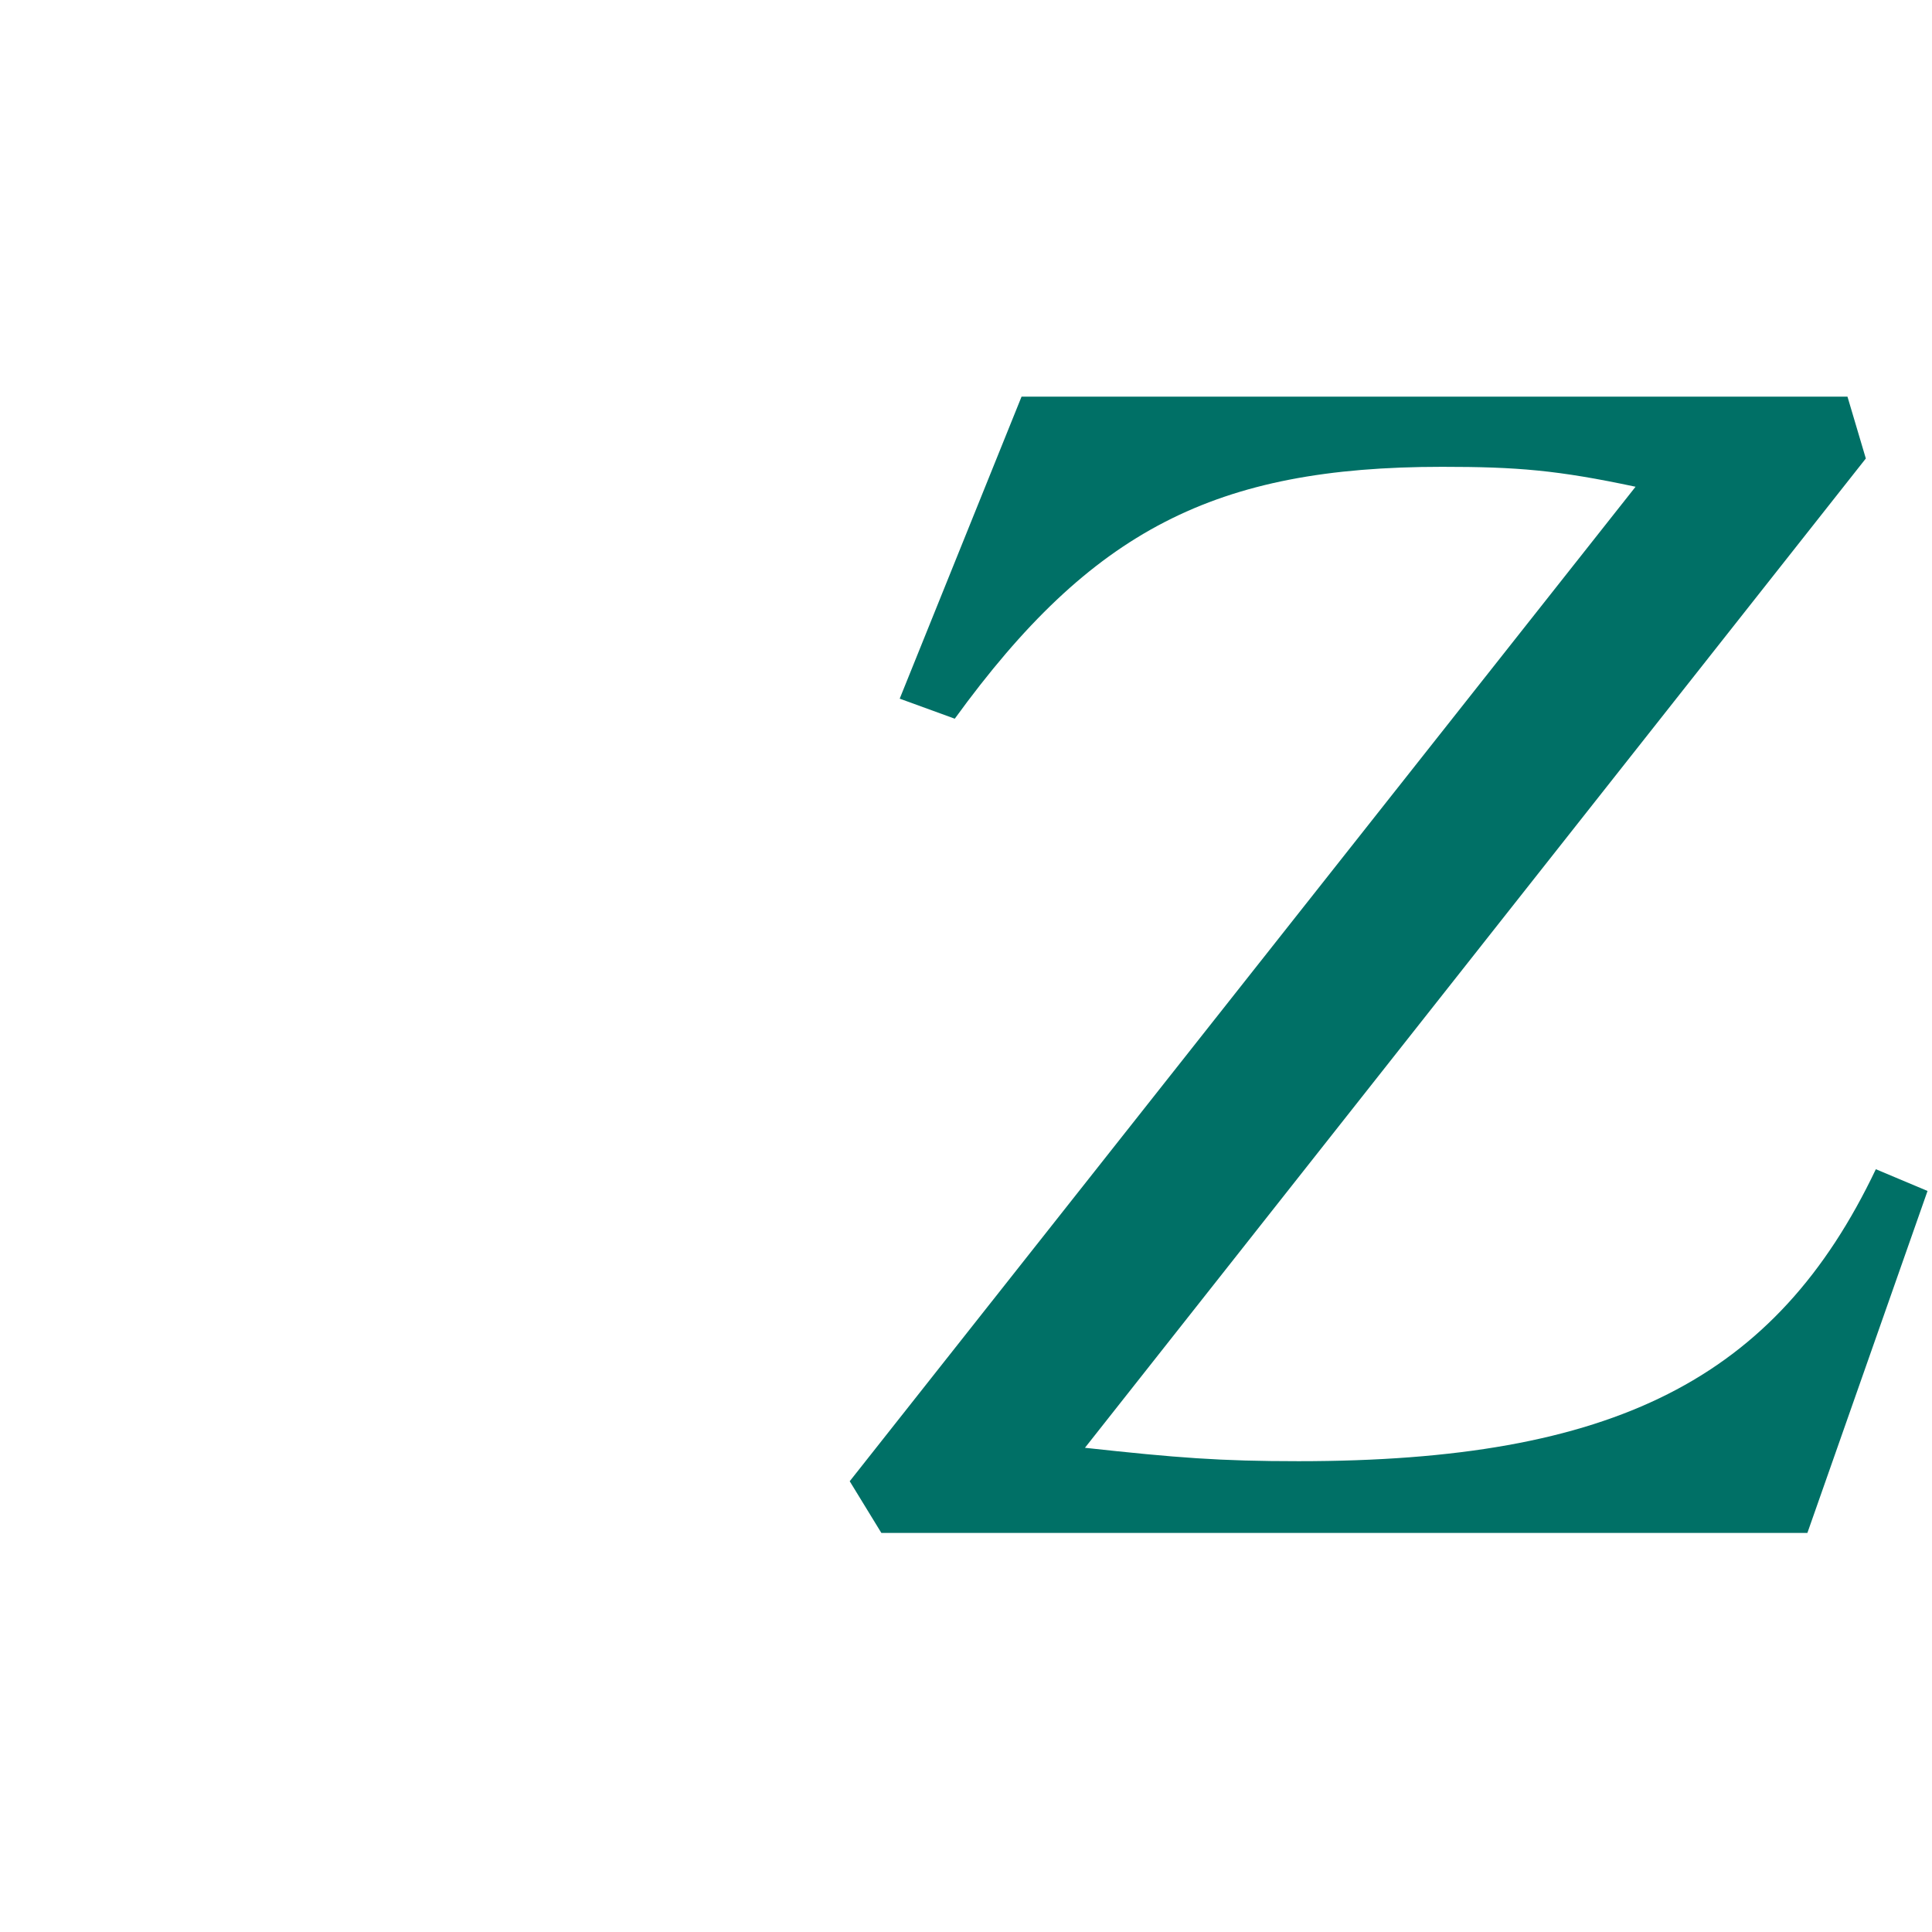
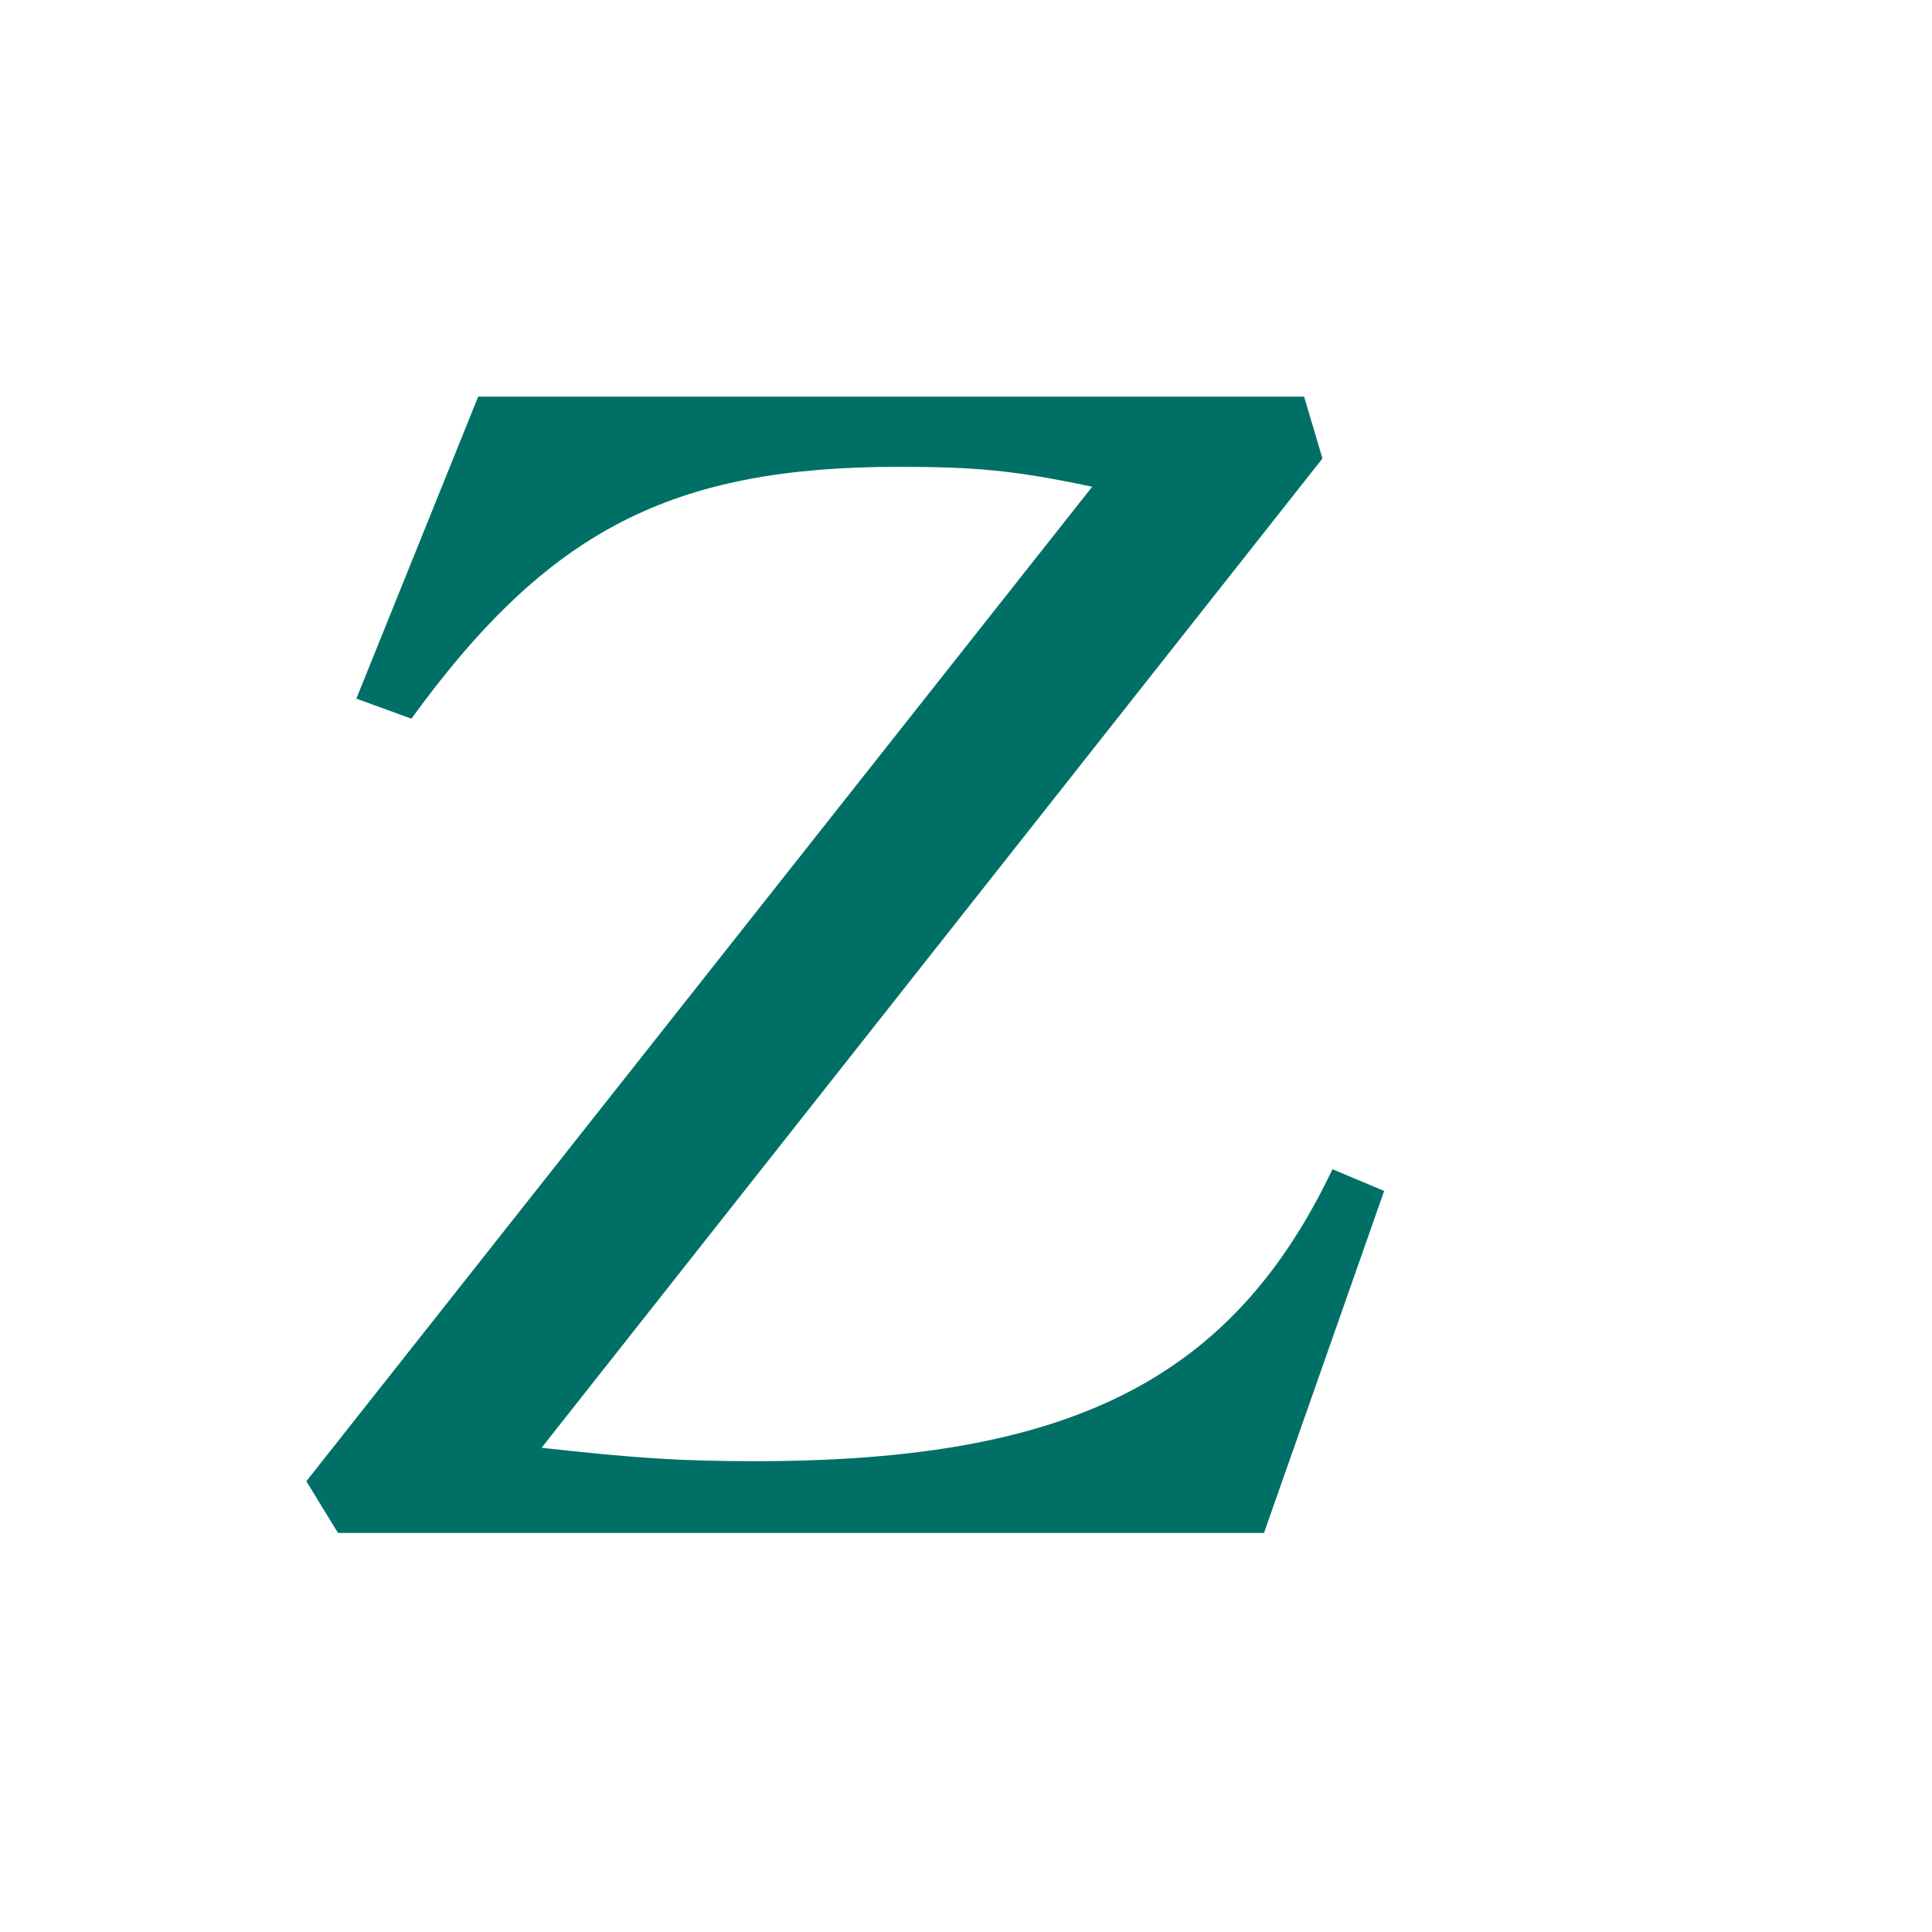
- <svg xmlns="http://www.w3.org/2000/svg" width="16" height="16" viewBox="-3 0 13 16" fill="none" version="1.1">
+ <svg xmlns="http://www.w3.org/2000/svg" width="16" height="16" viewBox="0 0 16 16" fill="none" version="1.1">
  <path d="M 11.463 9.863 11.035 9.683 C 10.206 11.424 8.865 12.101 6.254 12.101 5.604 12.101 5.245 12.073 4.485 11.99 L 10.952 3.797 10.8 3.285 H 3.96 L 2.951 5.786 3.407 5.952 C 4.54 4.391 5.563 3.866 7.442 3.866 8.064 3.866 8.396 3.893 9.045 4.031 L 2.537 12.267 2.799 12.695 H 10.468 Z" style="fill:#007066;fill-opacity:1" />
</svg>
